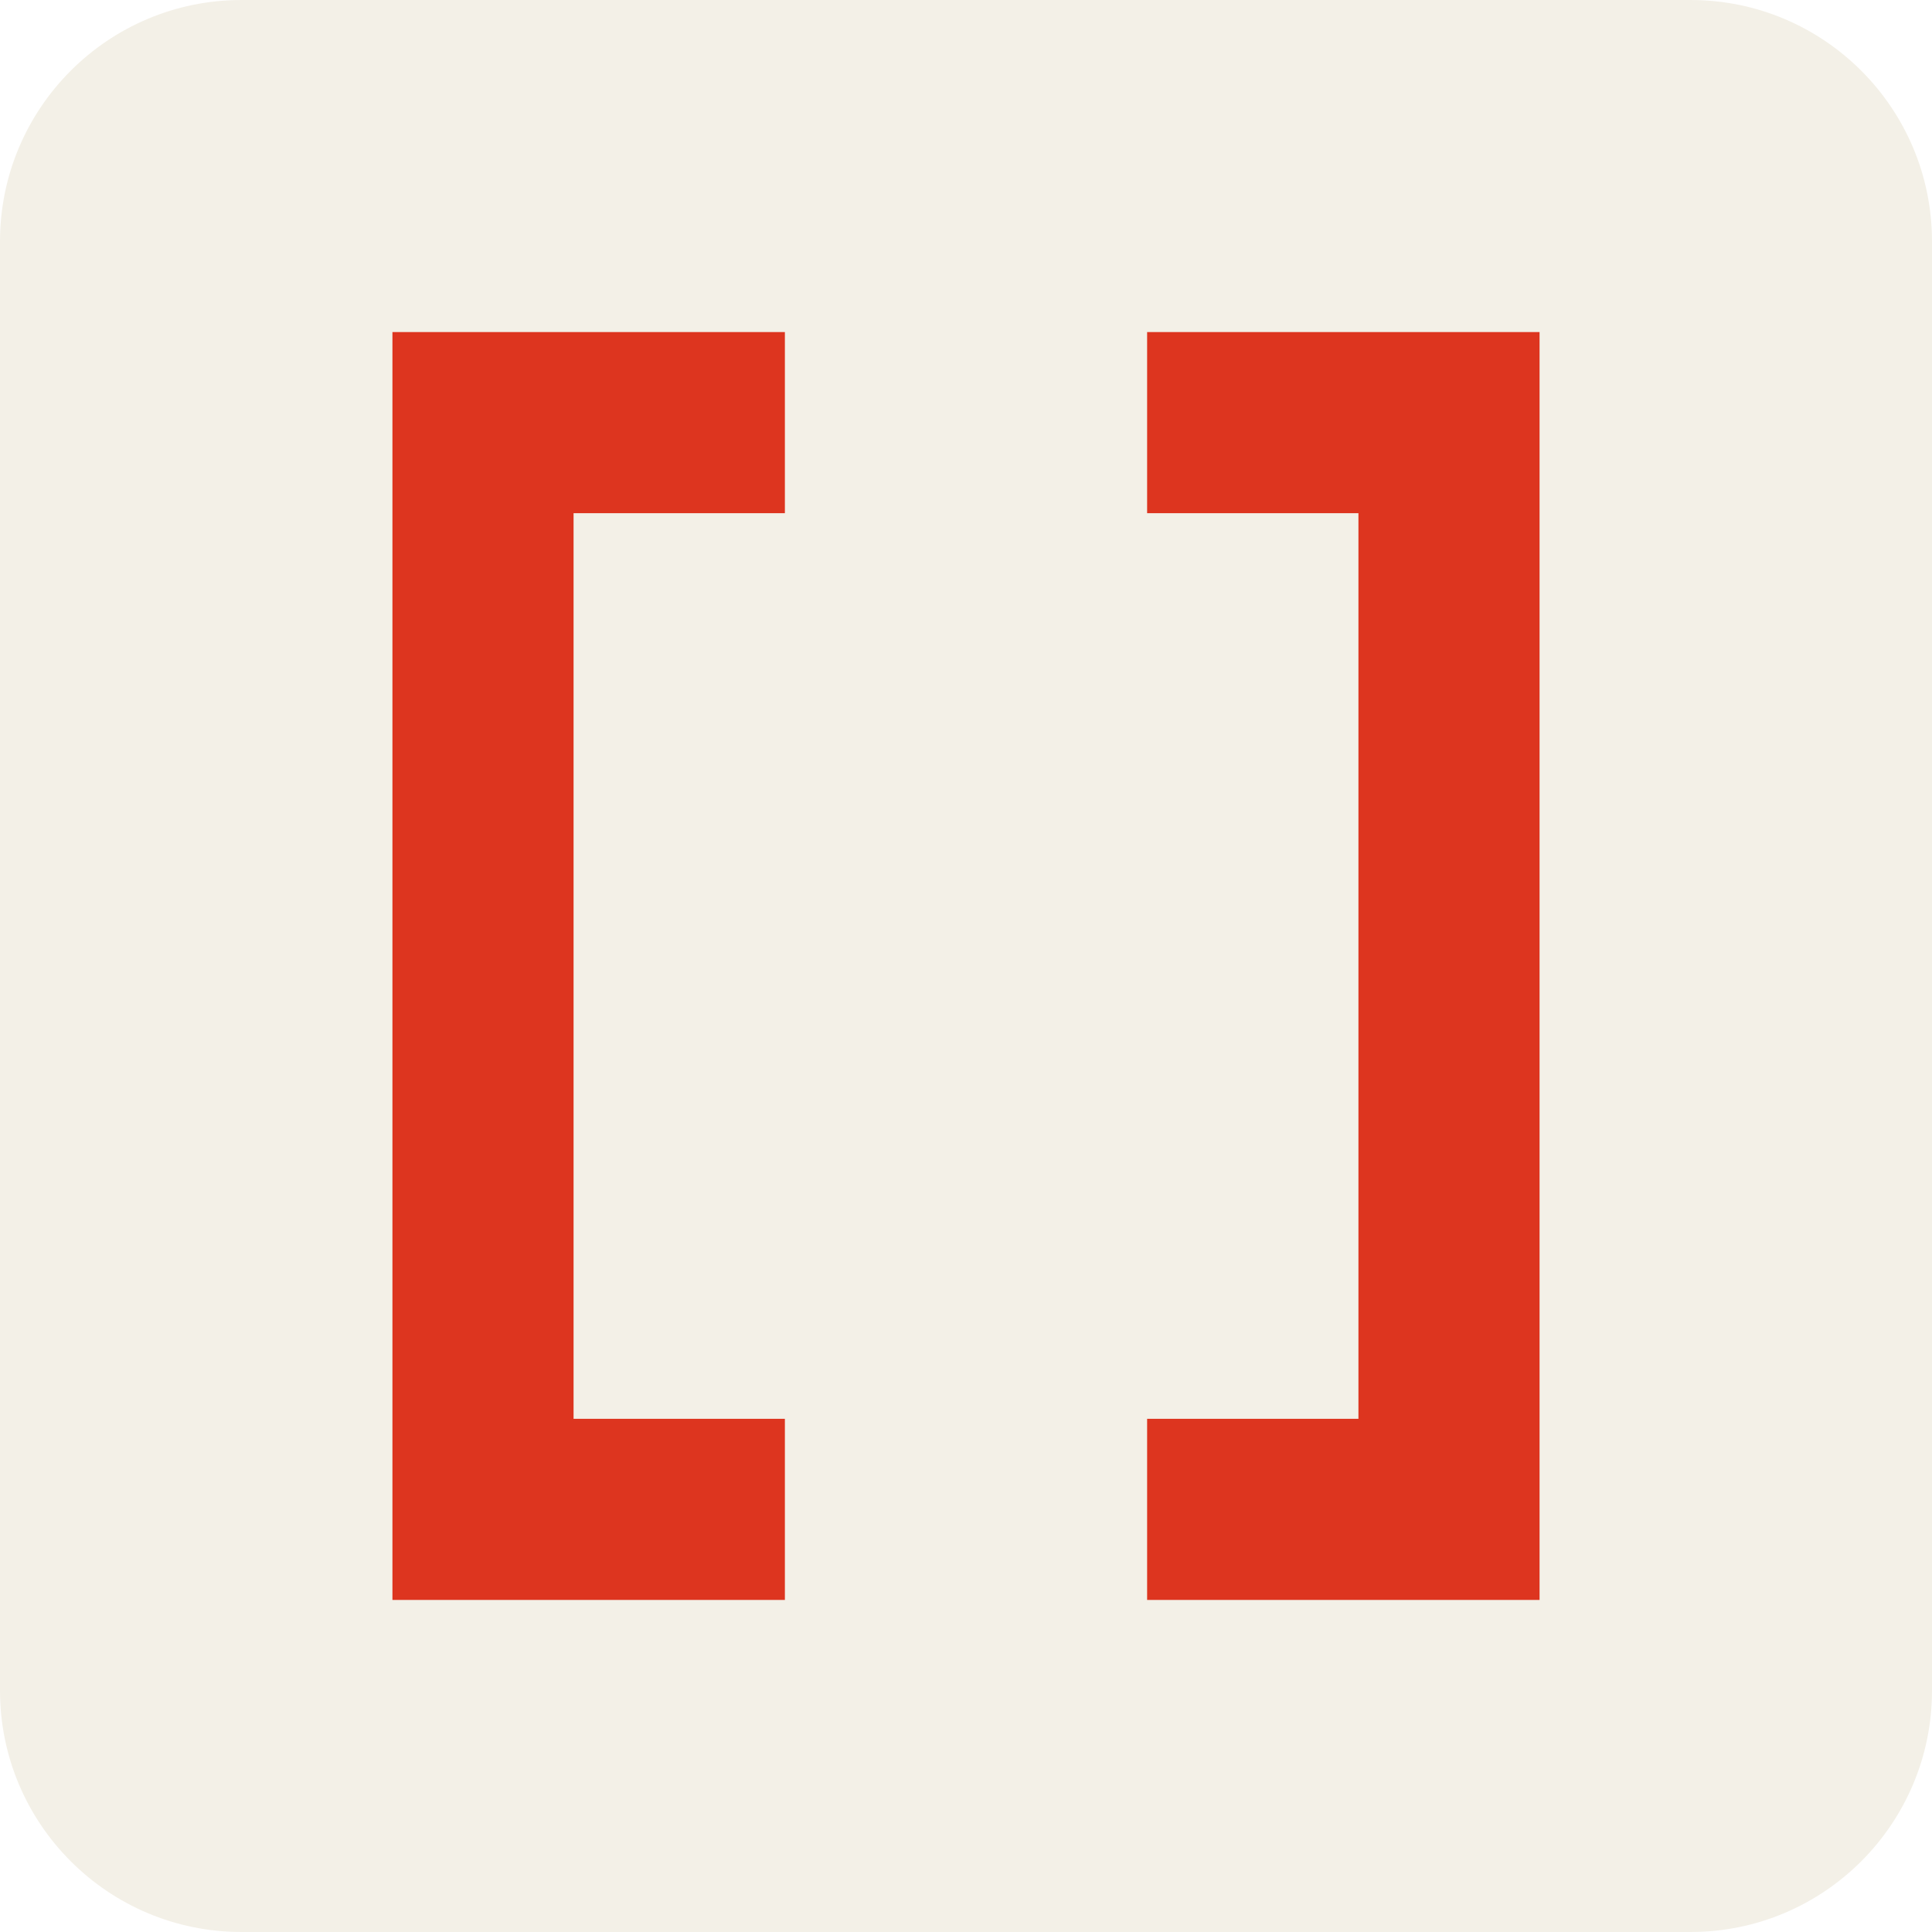
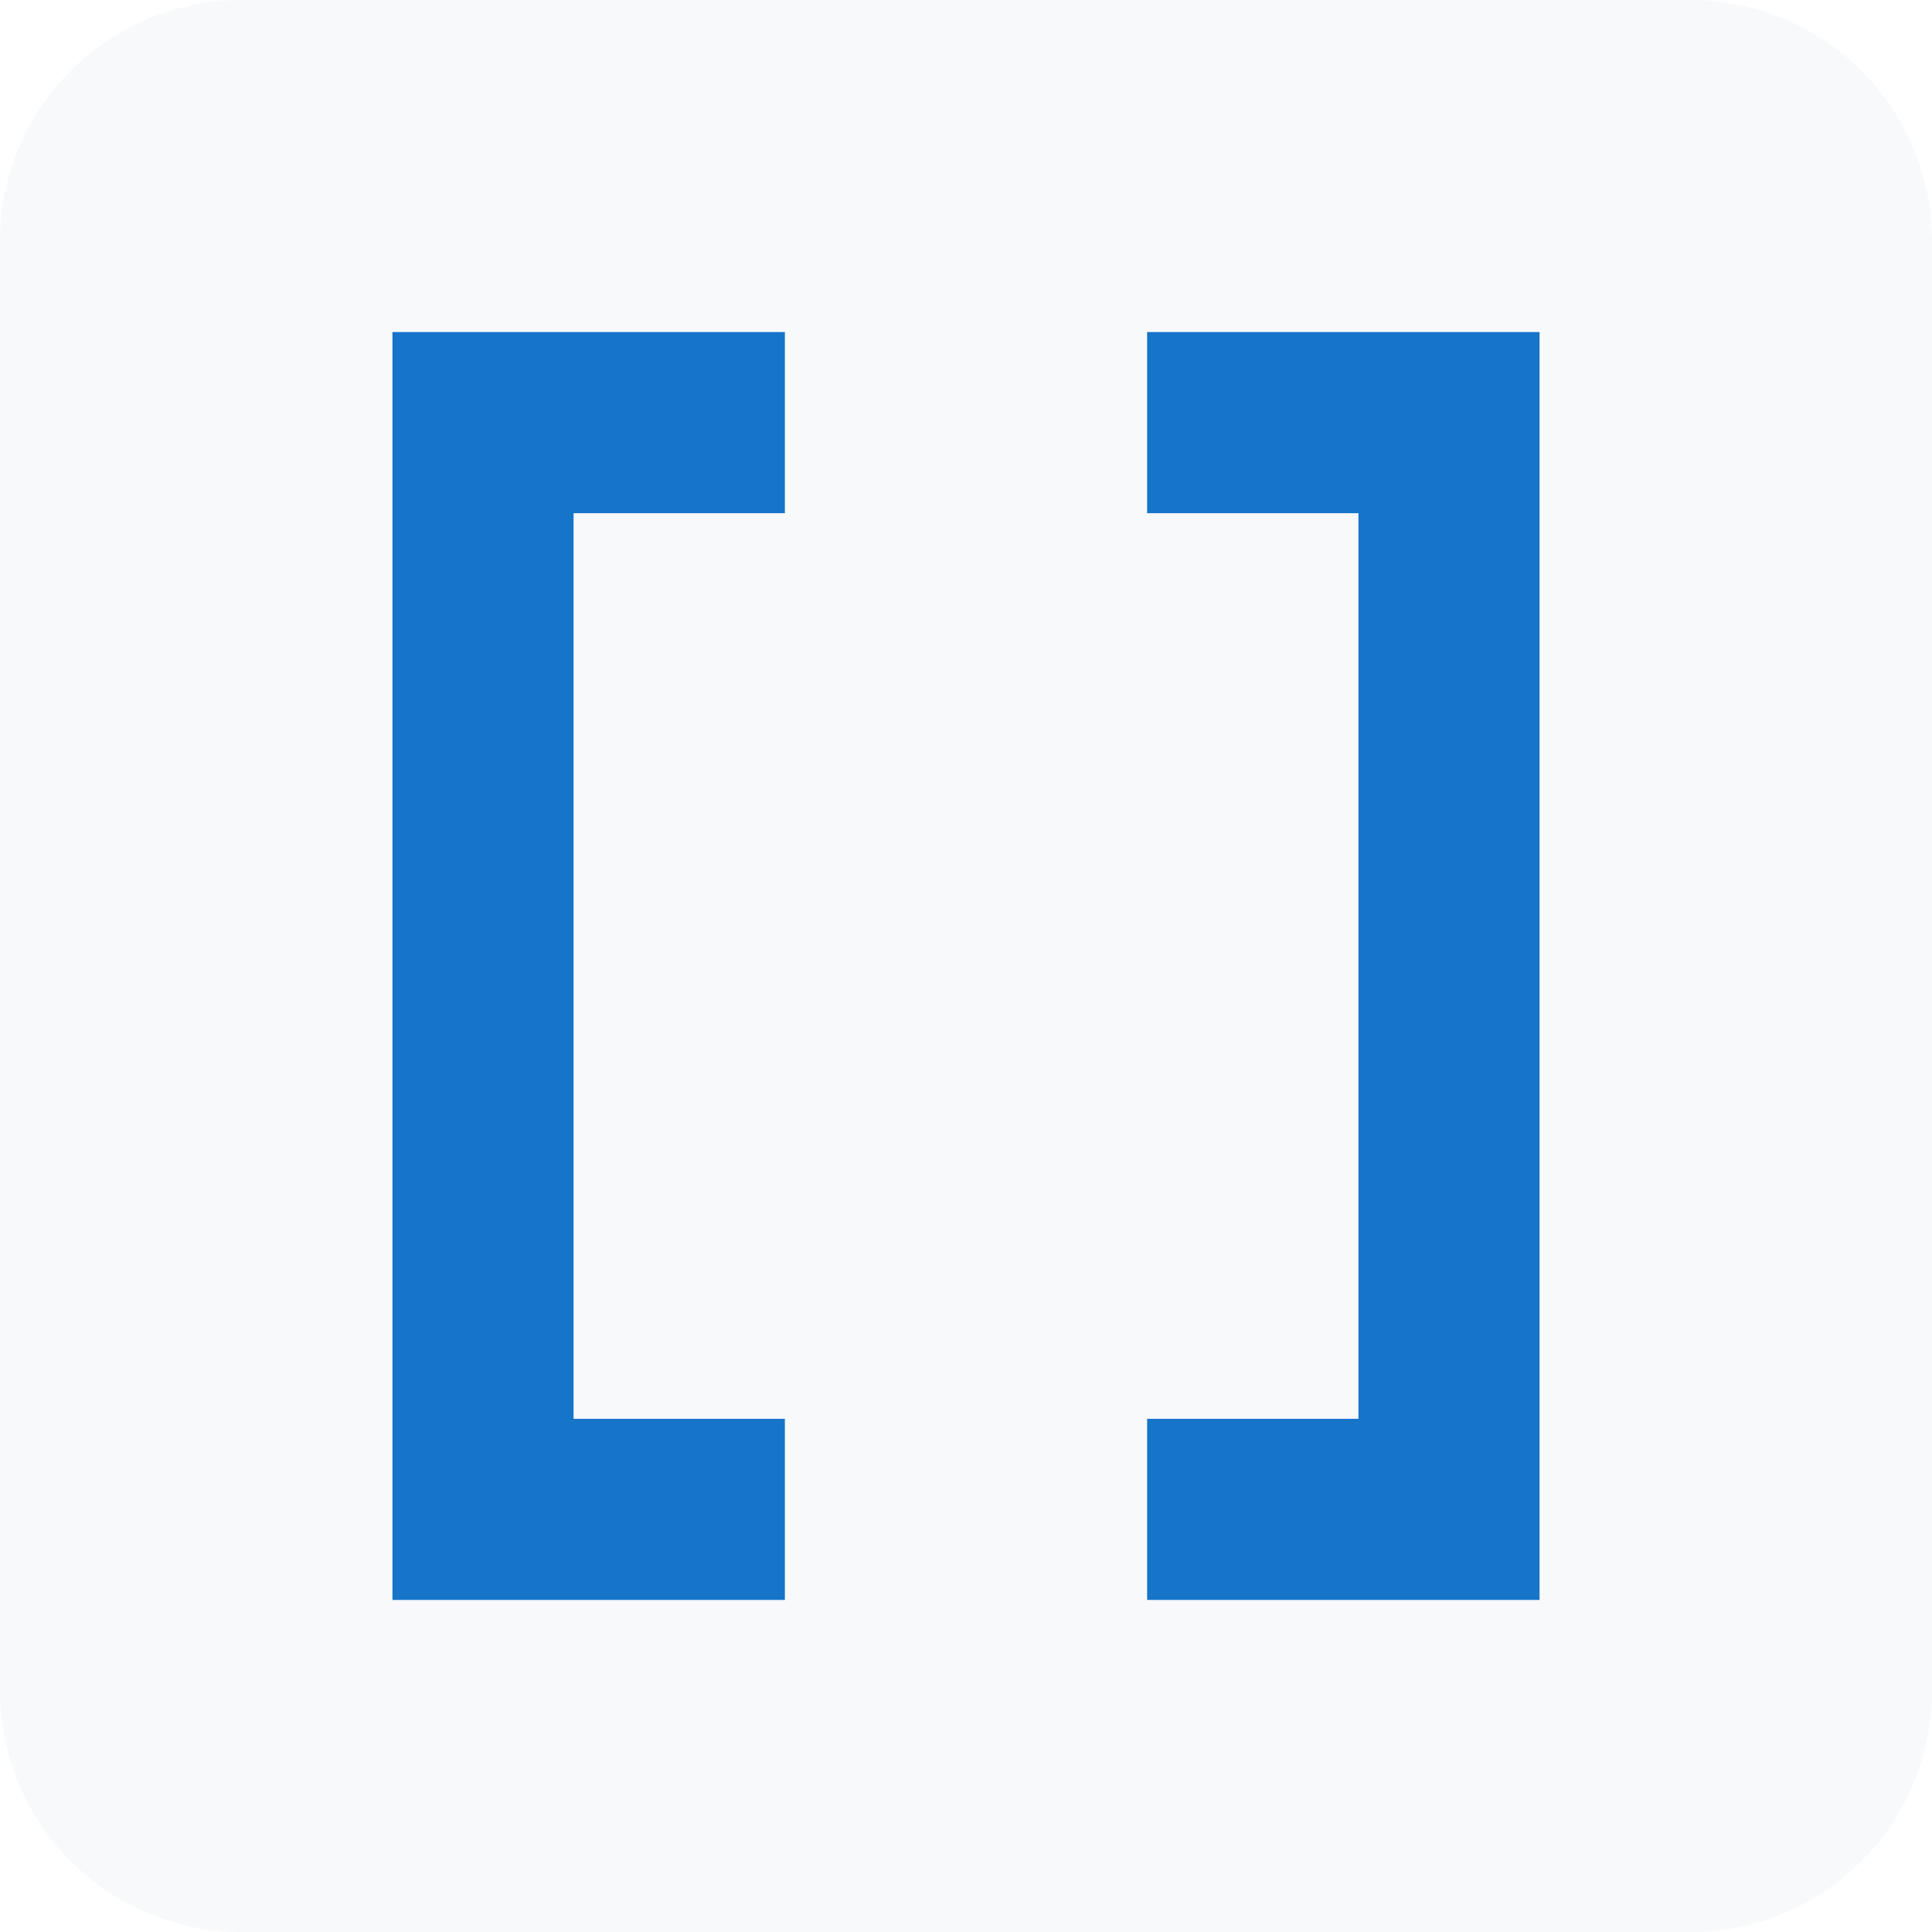
<svg xmlns="http://www.w3.org/2000/svg" viewBox="0 0 64 64">
-   <rect width="64" height="64" rx="8" fill="#f3f0e7" />
-   <path d="M26 14H16V50H26M38 14H48V50H38" fill="none" stroke="#dd351f" stroke-width="6" />
+   <rect width="64" height="64" rx="8" fill="#f8f9fa" />
+   <path d="M26 14H16V50H26M38 14H48V50H38" fill="none" stroke="#1674c9" stroke-width="6" />
</svg>
